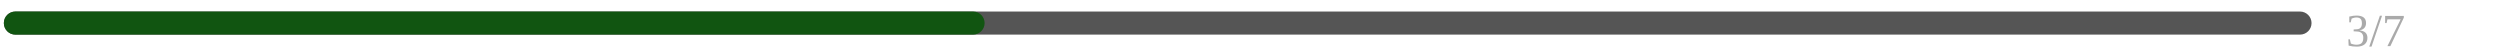
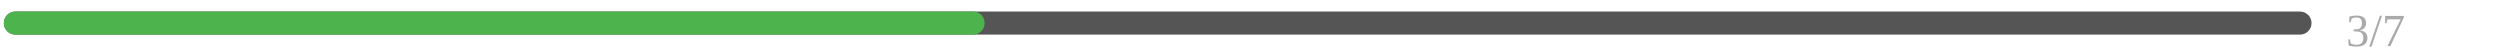
<svg xmlns="http://www.w3.org/2000/svg" width="650" height="12">
  <rect width="600" height="6" x="1" y="3" rx="3" ry="3" fill="#555" />
  <text x="610" y="12" textLength="30" fill="#AAA" lengthAdjust="">3/7</text>
-   <rect width="255" height="6" x="1" y="3" rx="3" ry="3" fill="#151" />
+   <rect width="255" height="6" x="1" y="3" rx="3" ry="3" fill="hsl(120 40% 50%)" />
</svg>
